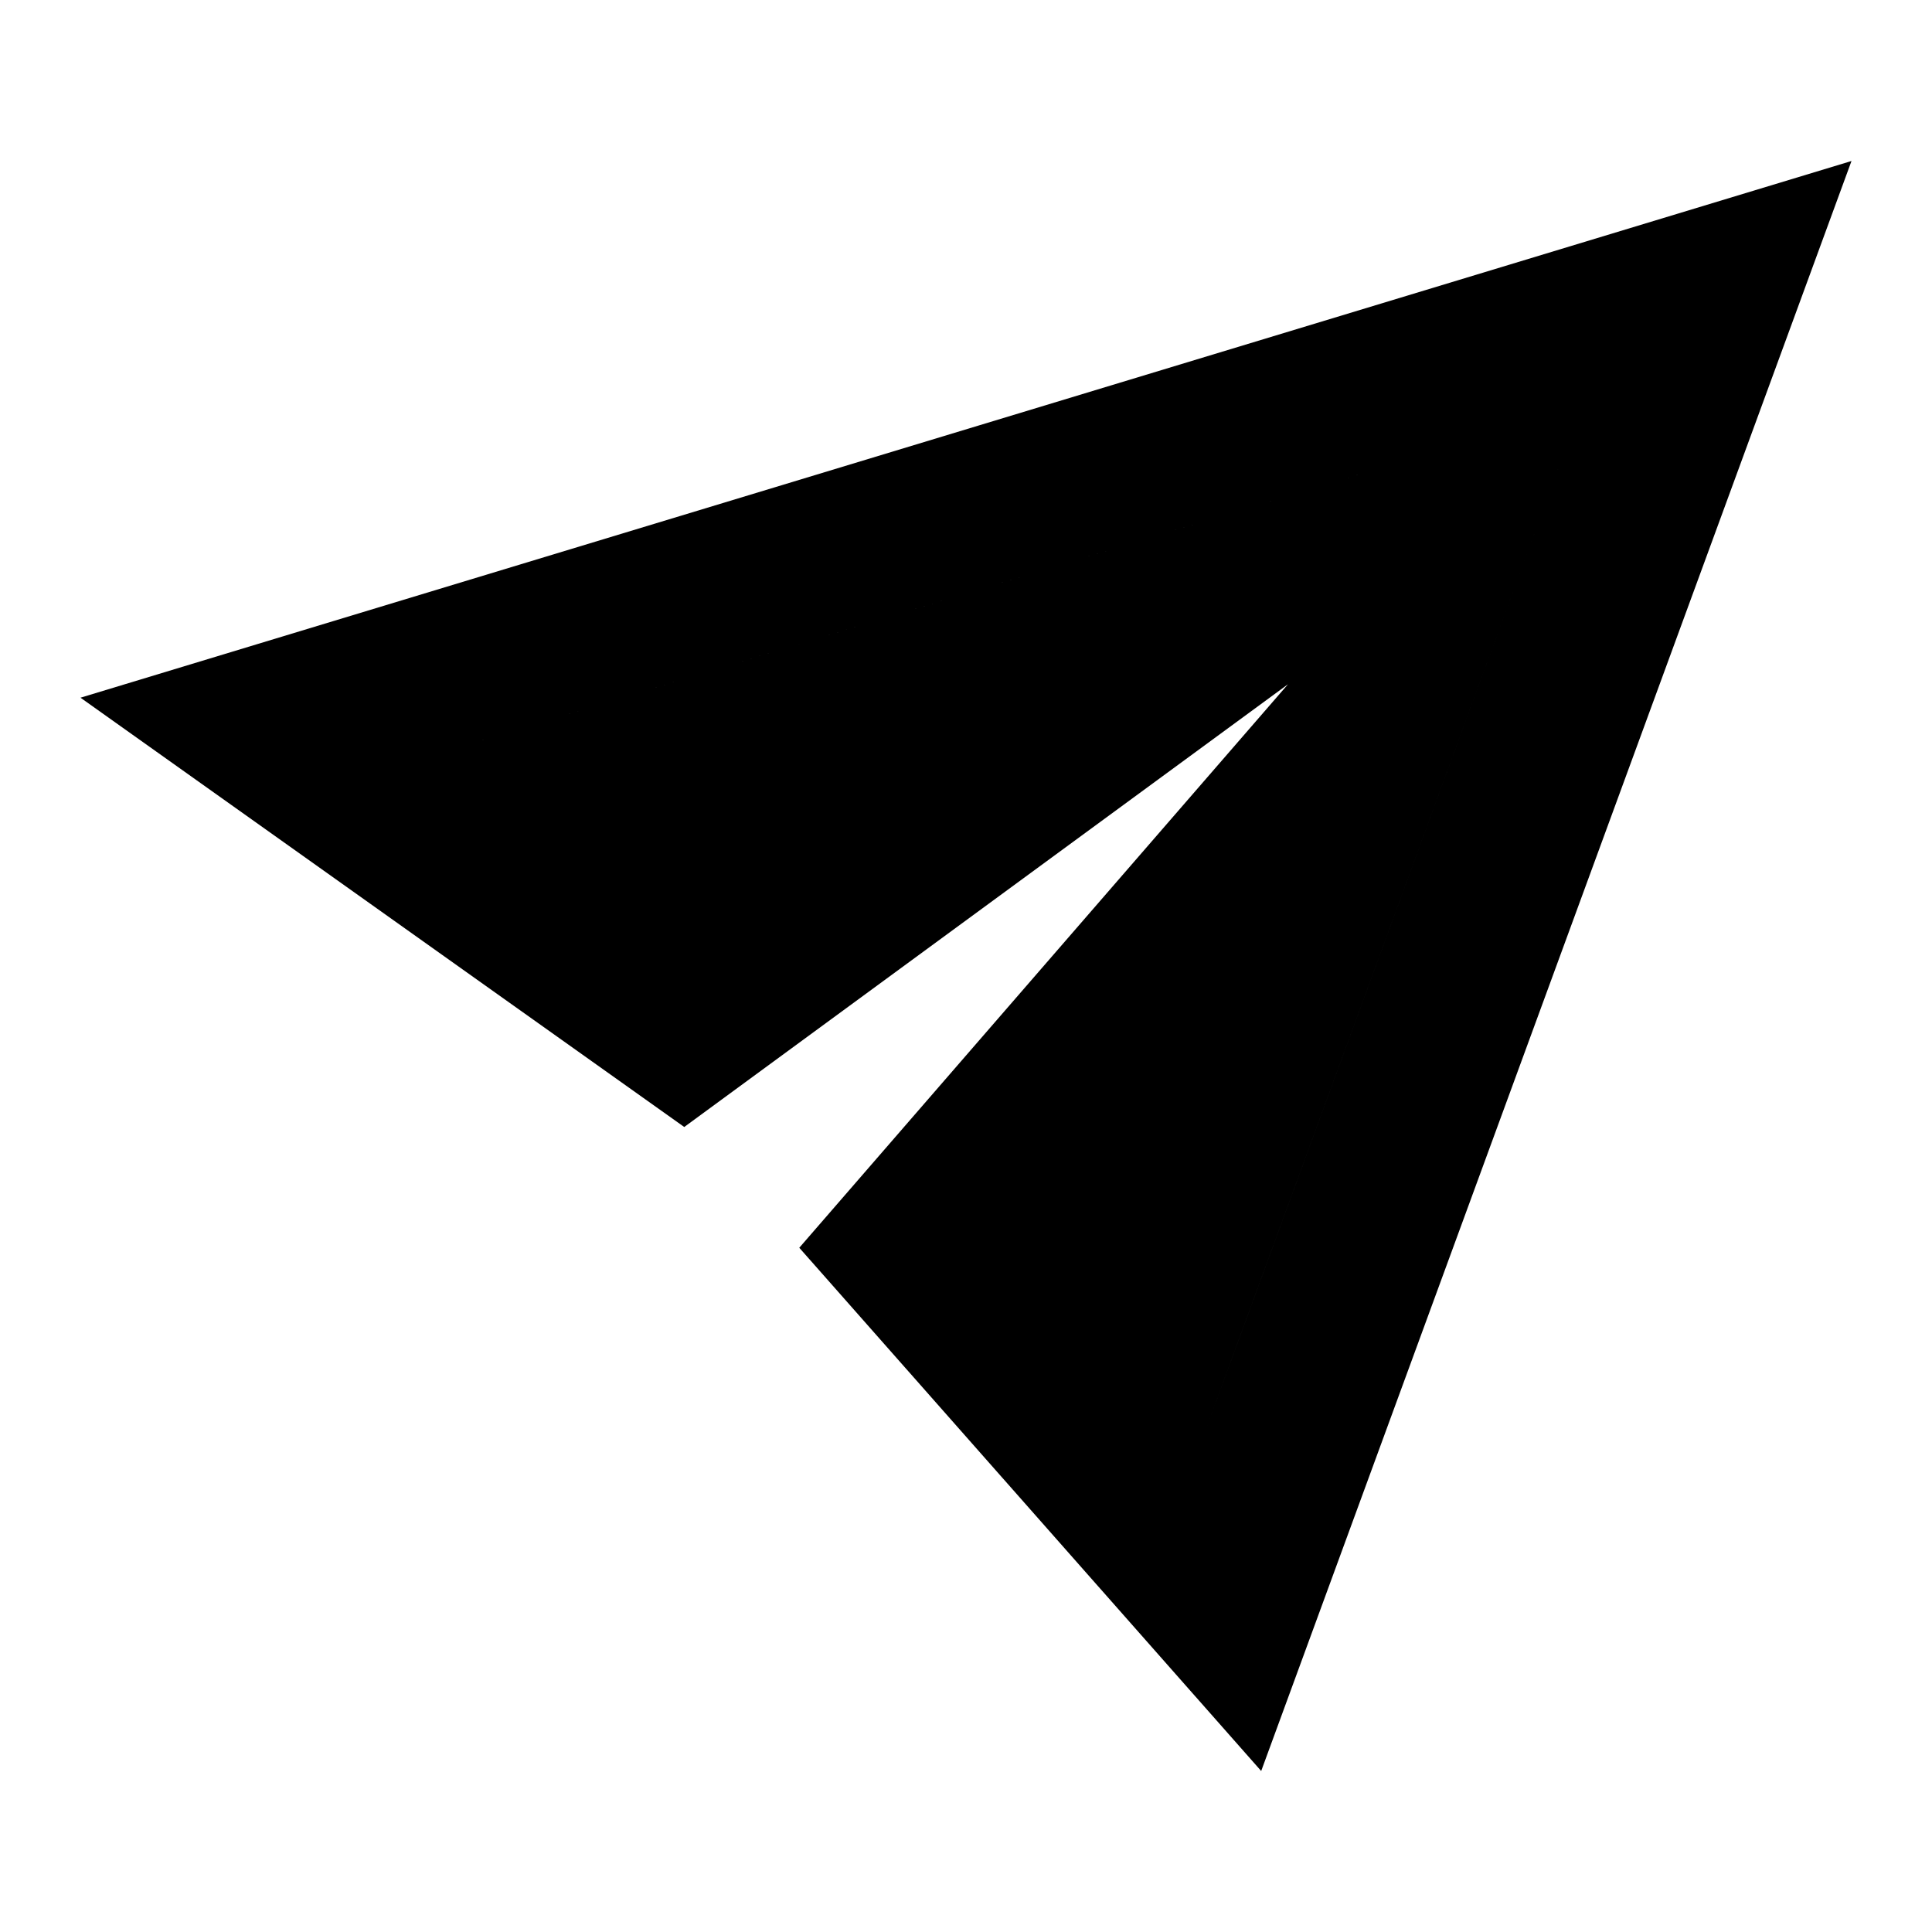
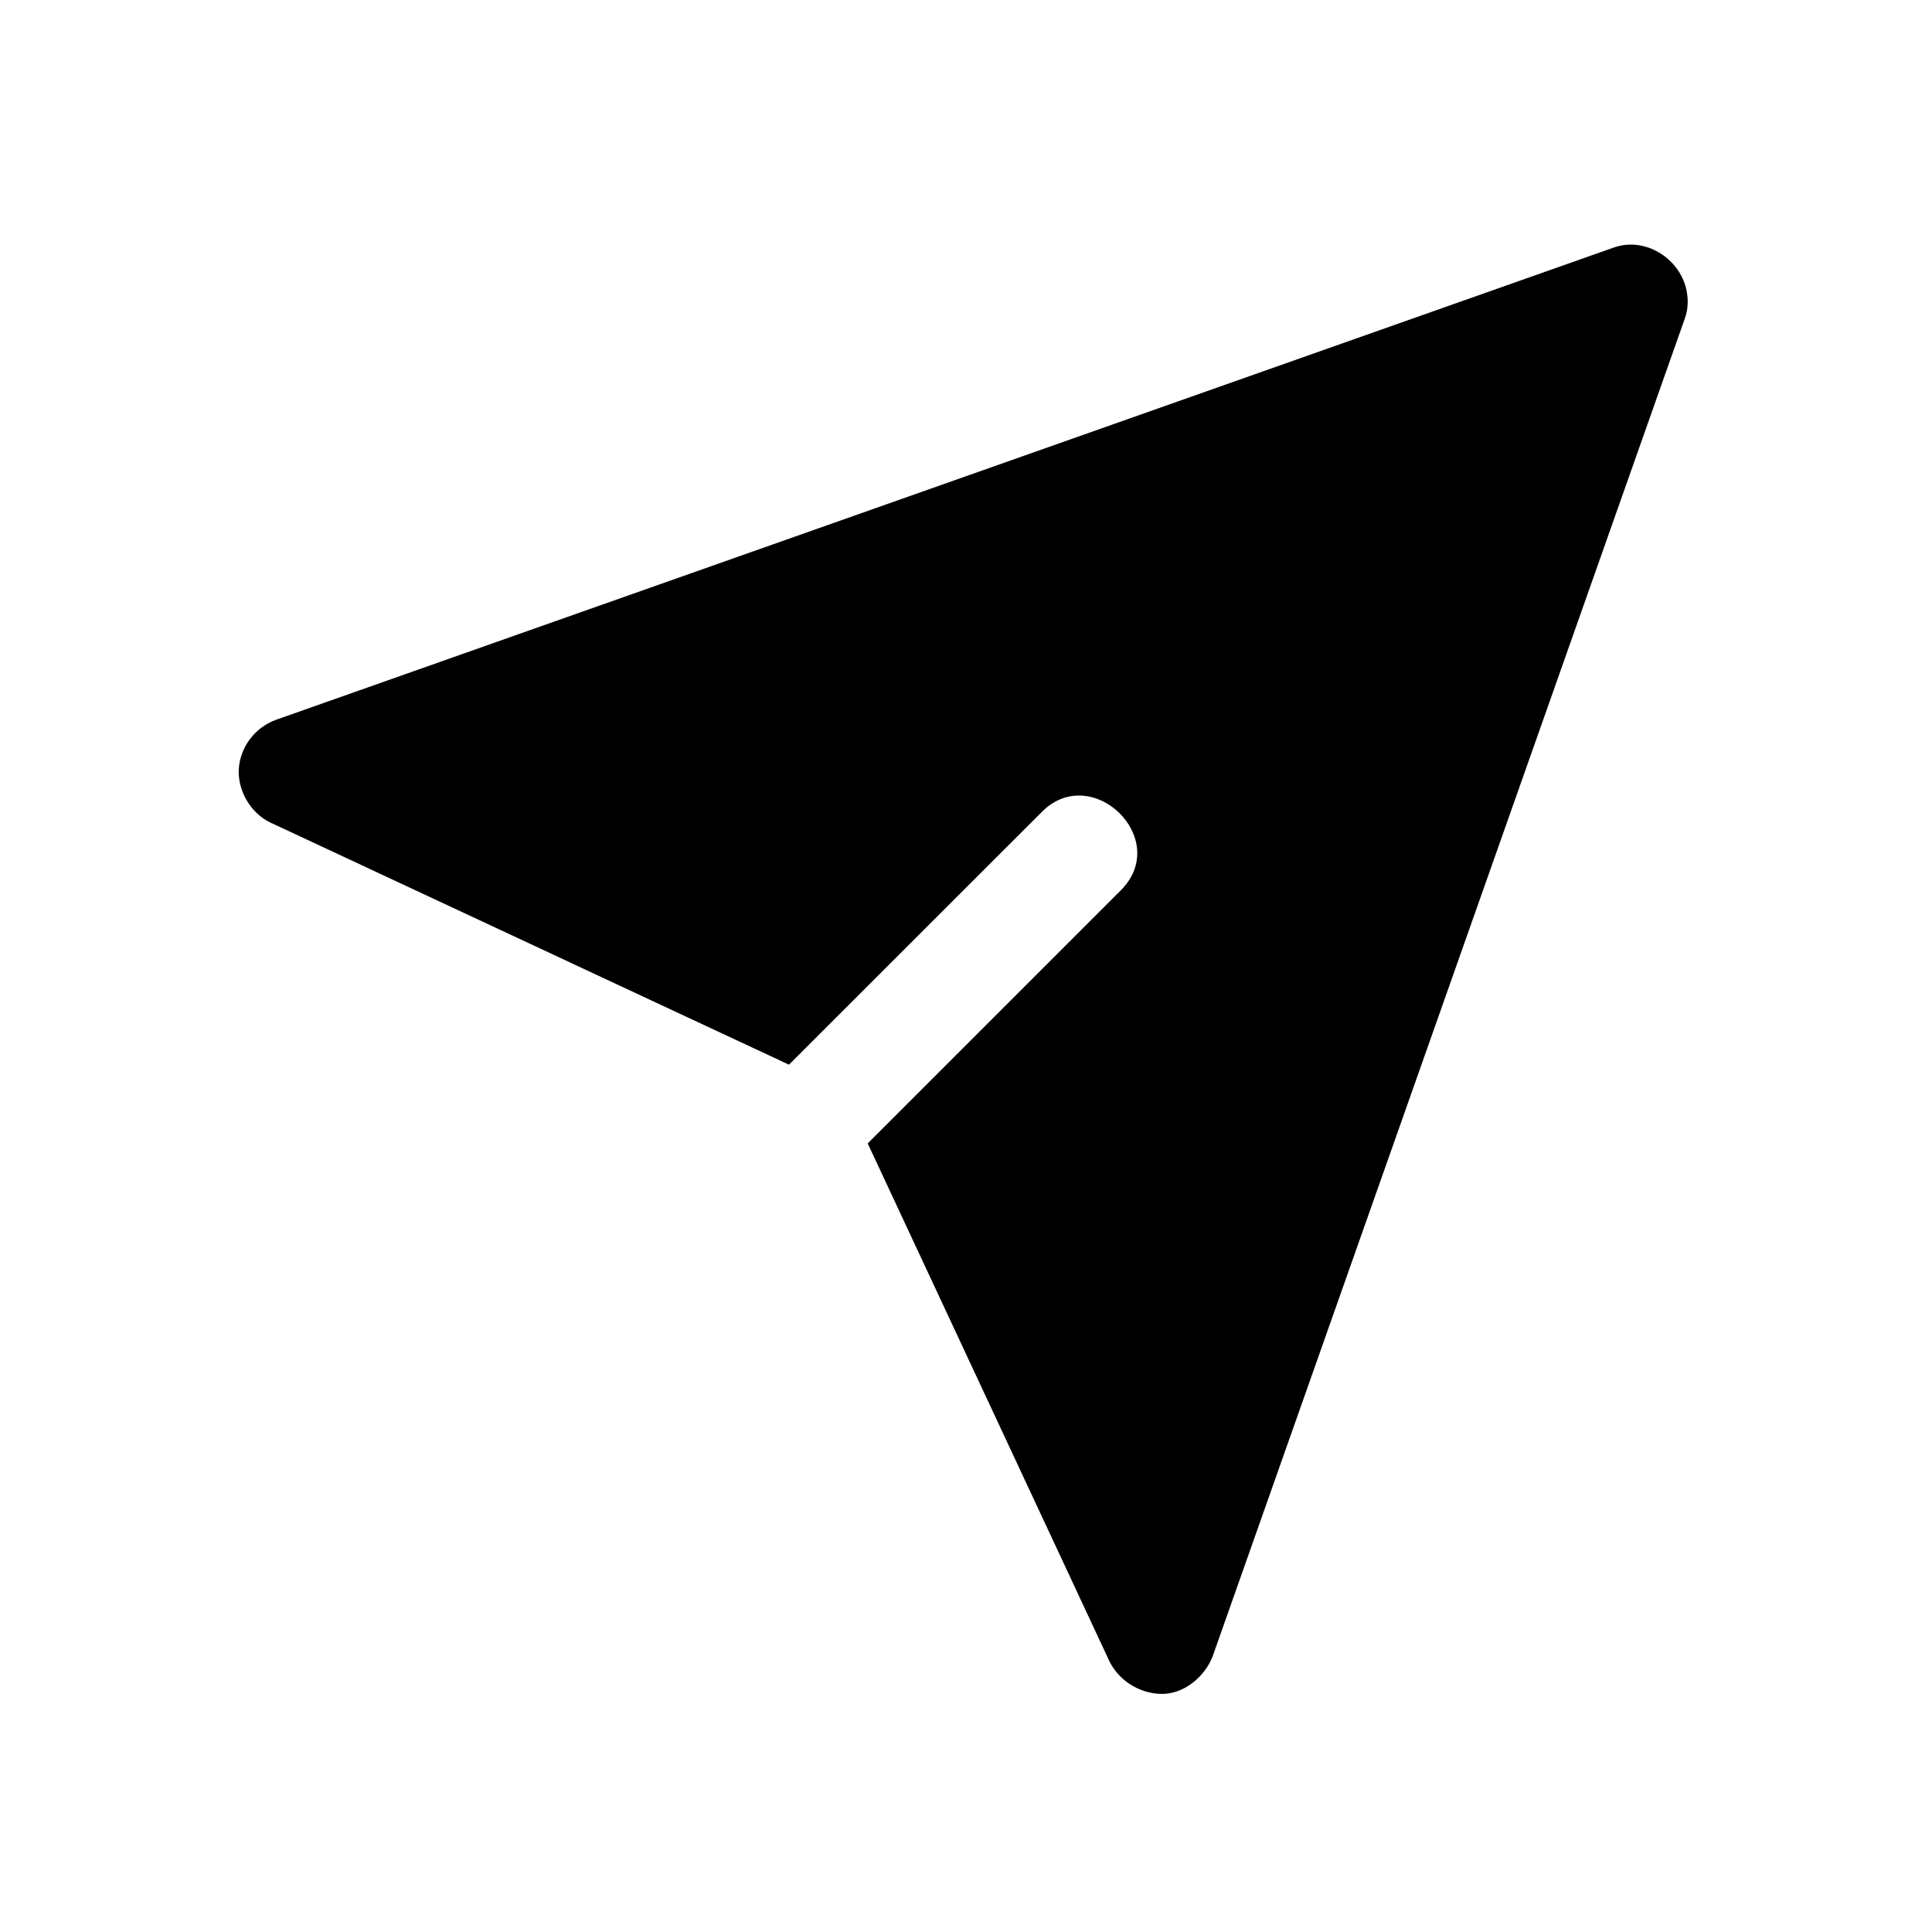
<svg xmlns="http://www.w3.org/2000/svg" width="24" height="24" viewBox="0 0 24 24">
-   <path fill-rule="evenodd" clip-rule="evenodd" d="M1 8.667L8.5 14L16 8.5L9.929 15.5L15.667 22L23 2L1 8.667ZM9.929 8L5.526 9.334L19.636 5.059L14.932 17.886L15.377 16.673L19.636 5.059L9.929 8Z" />
+   <path d="M20.946 3.586C20.854 3.201 20.431 2.939 20.047 3.075C20.047 3.075 3.425 8.942 3.422 8.944C3.167 9.039 2.98 9.282 2.966 9.561C2.954 9.829 3.119 10.107 3.363 10.22L9.801 13.226C9.801 13.226 12.938 10.089 12.944 10.084C13.566 9.461 14.56 10.424 13.922 11.061L10.779 14.204C10.779 14.204 13.78 20.635 13.786 20.646C13.908 20.881 14.148 21.03 14.41 21.042C14.696 21.055 14.96 20.837 15.062 20.581C15.062 20.581 20.926 3.968 20.929 3.958C20.973 3.838 20.975 3.709 20.946 3.586Z" />
</svg>
